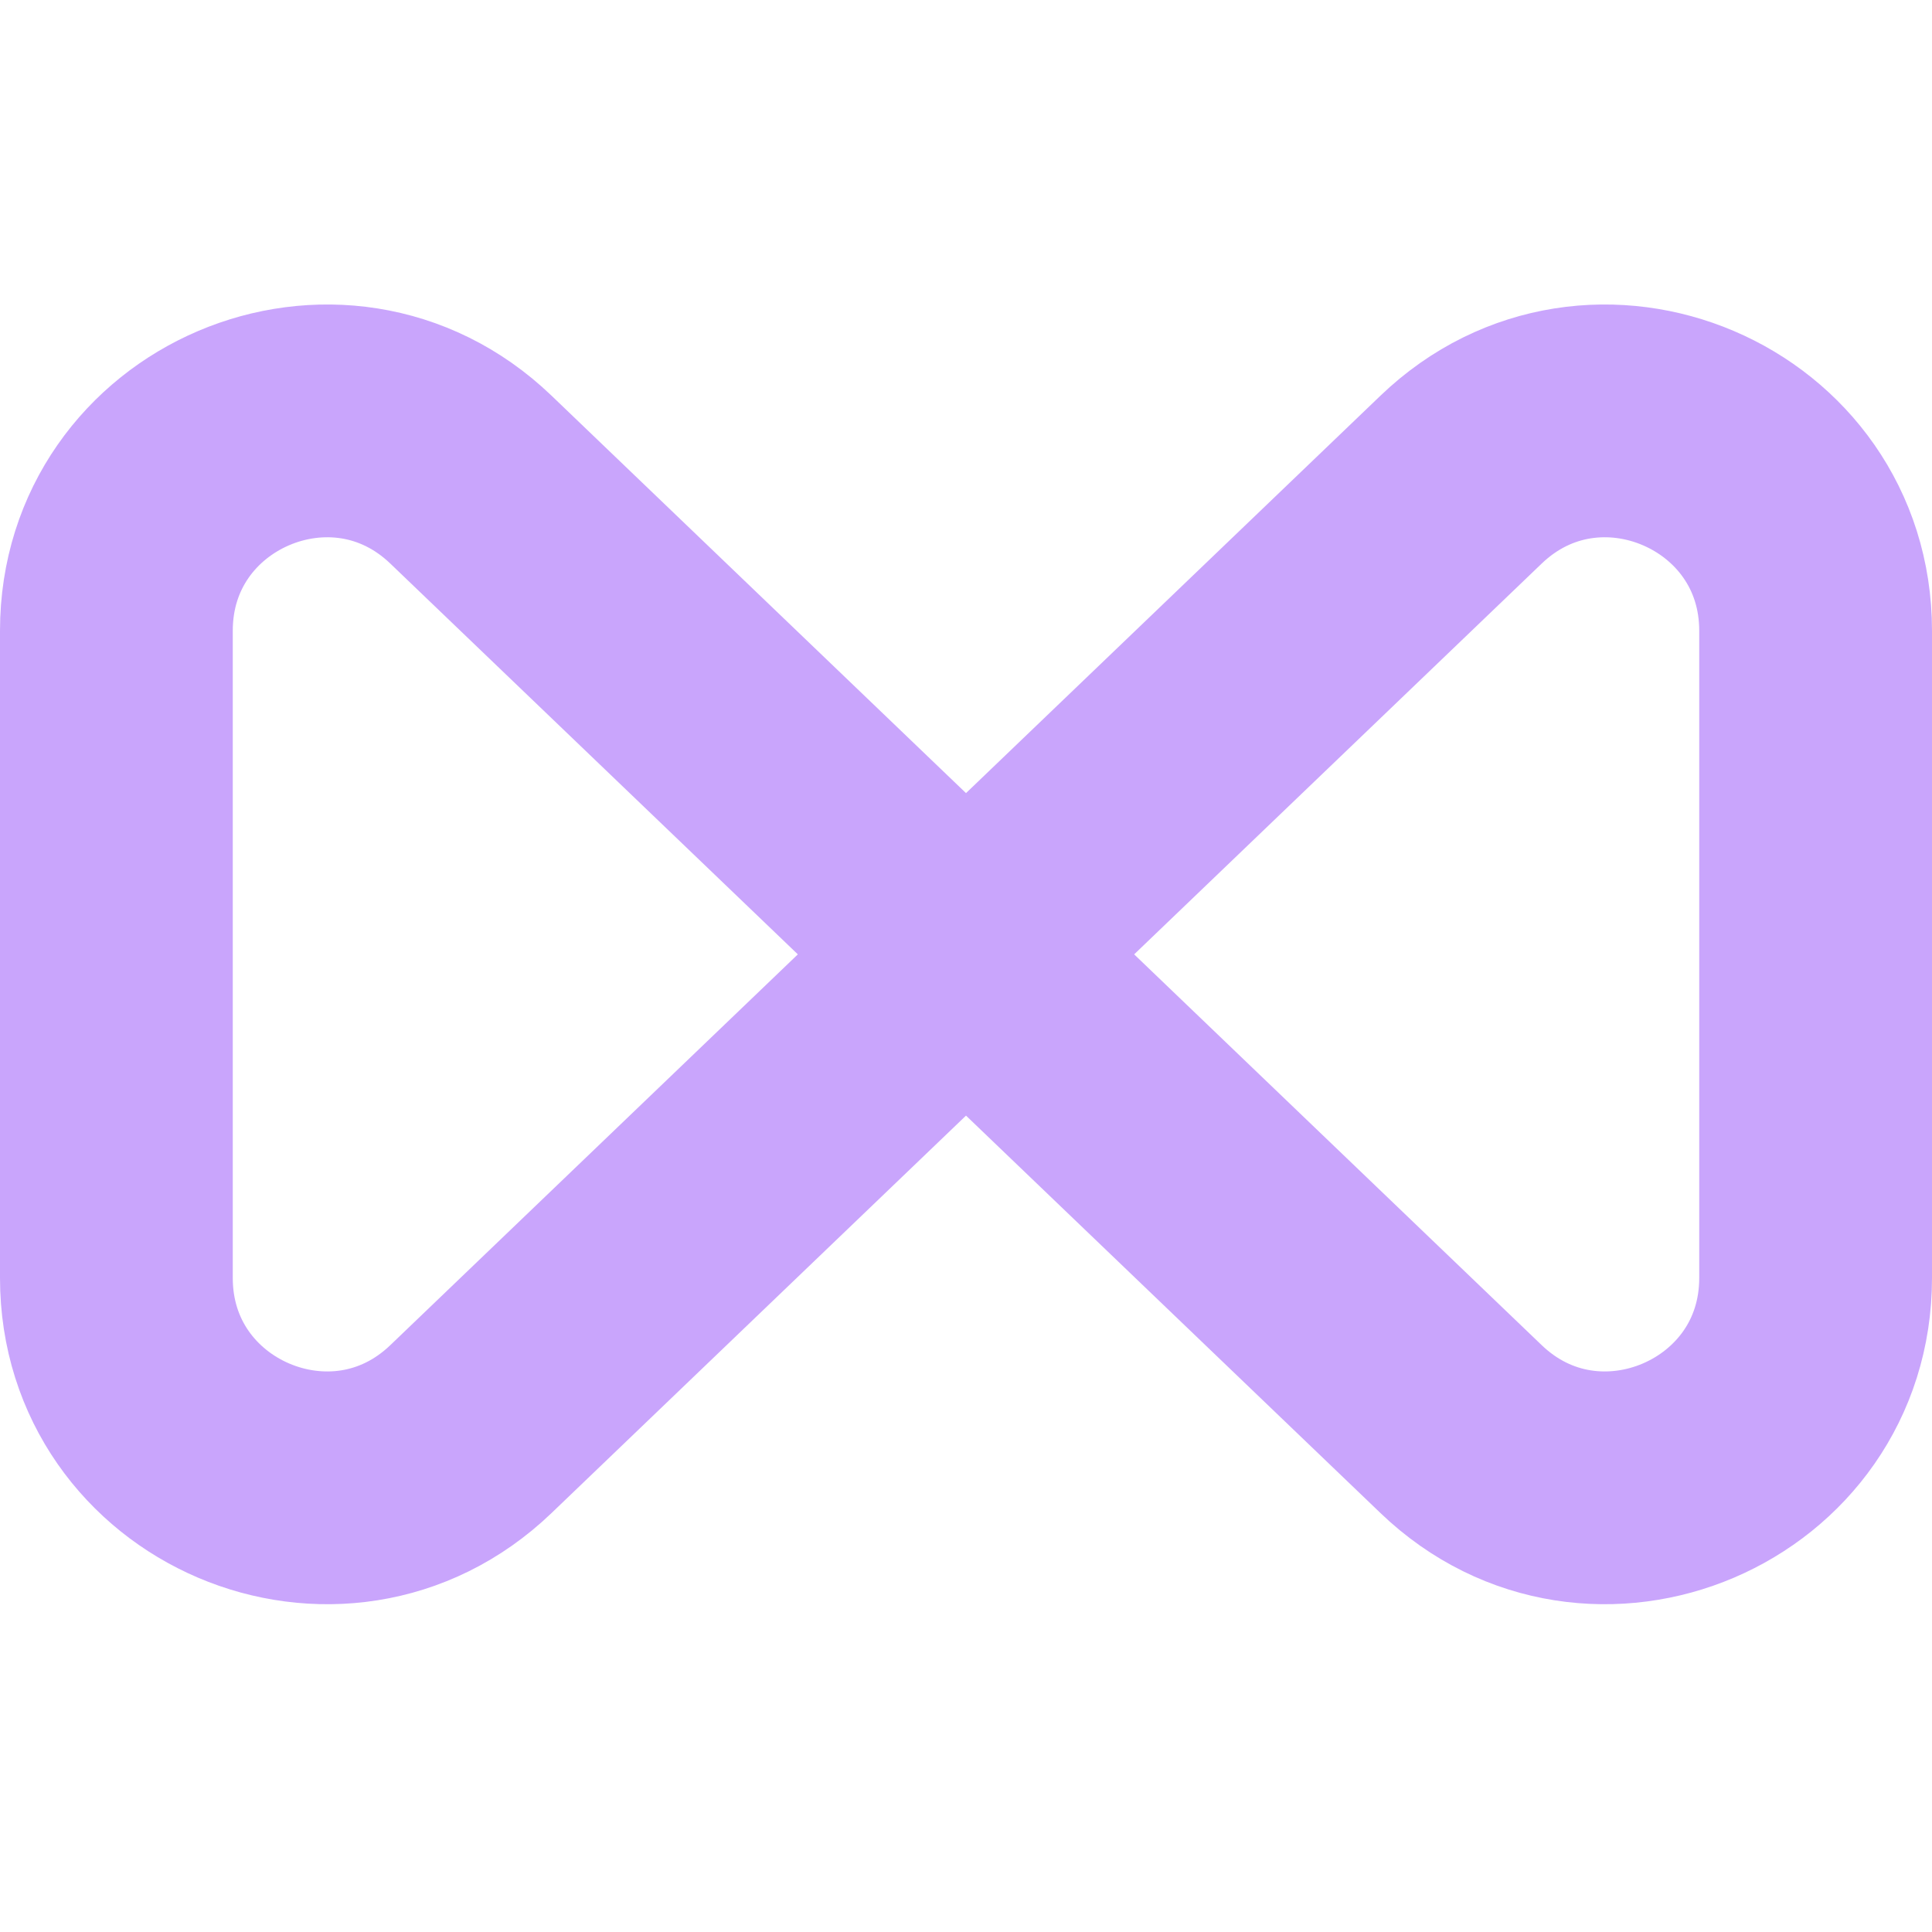
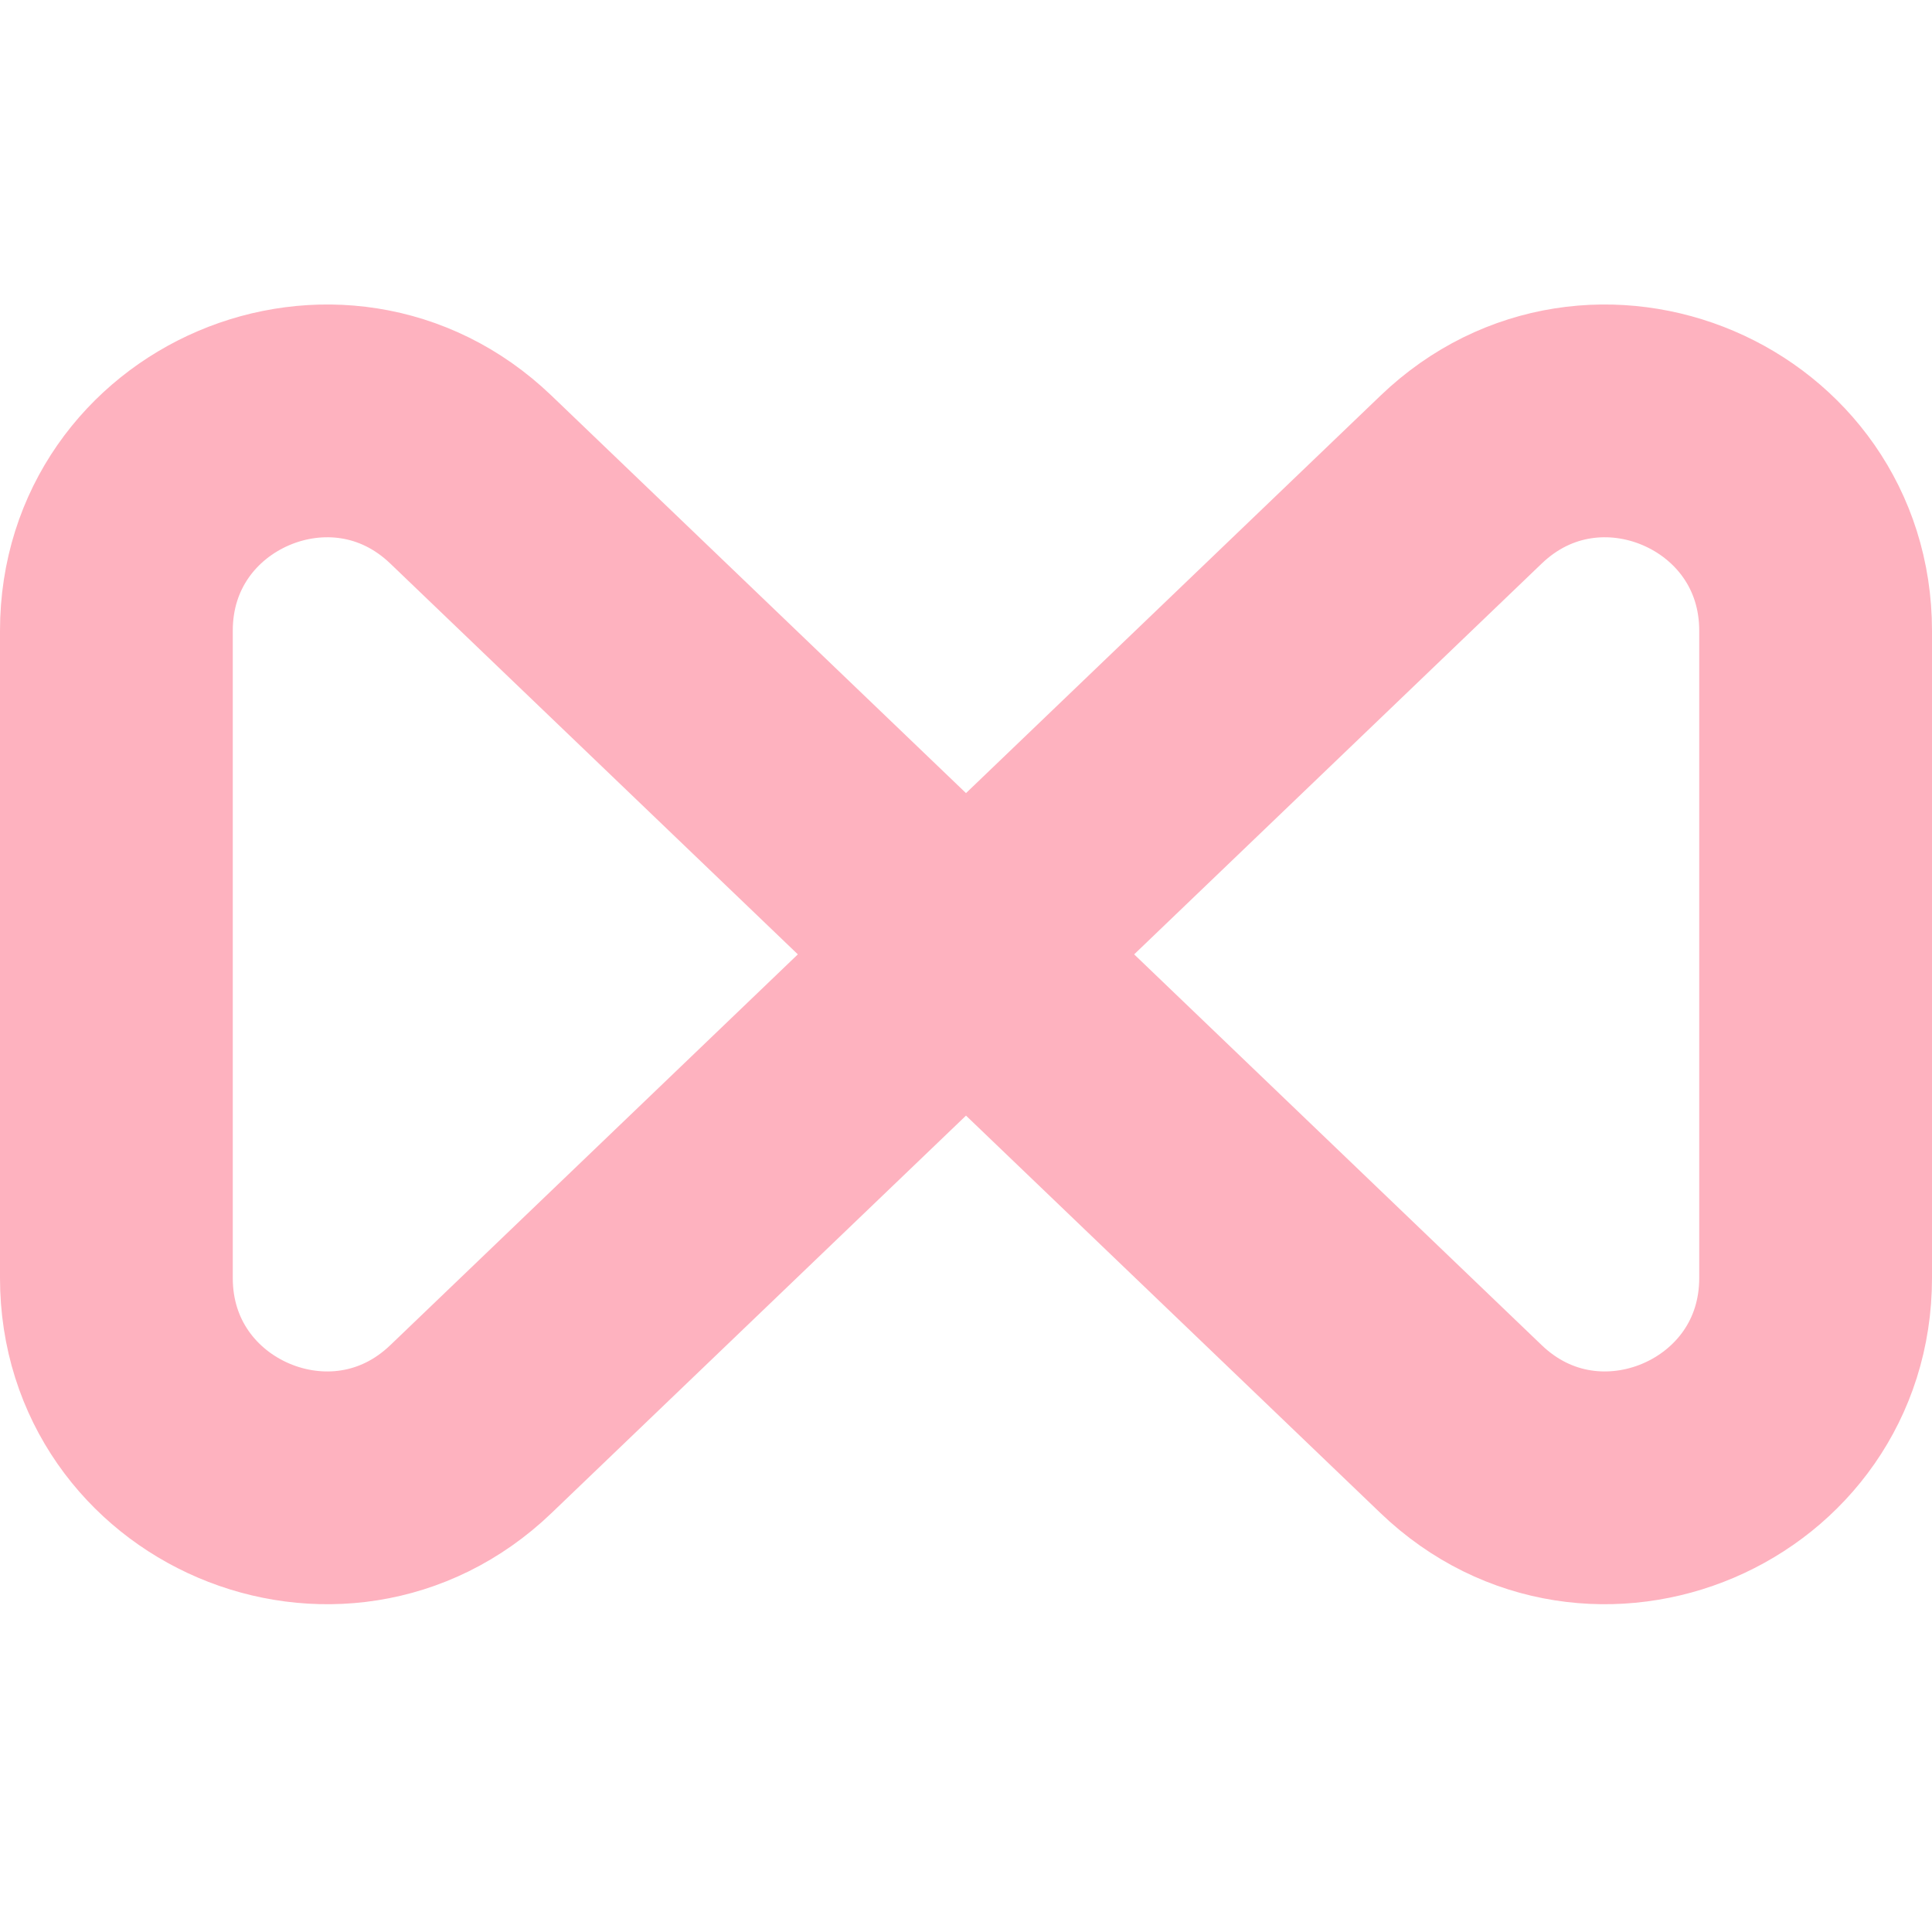
<svg xmlns="http://www.w3.org/2000/svg" width="83" height="83" viewBox="0 0 83 83" fill="none">
-   <path d="M78 54.901V27.099C78 19.172 68.493 15.117 62.771 20.603L20.229 61.397C14.507 66.883 5 62.828 5 54.901V27.099C5 19.172 14.507 15.117 20.229 20.603L62.771 61.397C68.493 66.883 78 62.828 78 54.901Z" stroke="#c9a5fc" stroke-width="10" />
+   <path d="M78 54.901V27.099C78 19.172 68.493 15.117 62.771 20.603L20.229 61.397C14.507 66.883 5 62.828 5 54.901V27.099C5 19.172 14.507 15.117 20.229 20.603L62.771 61.397C68.493 66.883 78 62.828 78 54.901Z" stroke="#FEB2BF" stroke-width="10" />
</svg>
